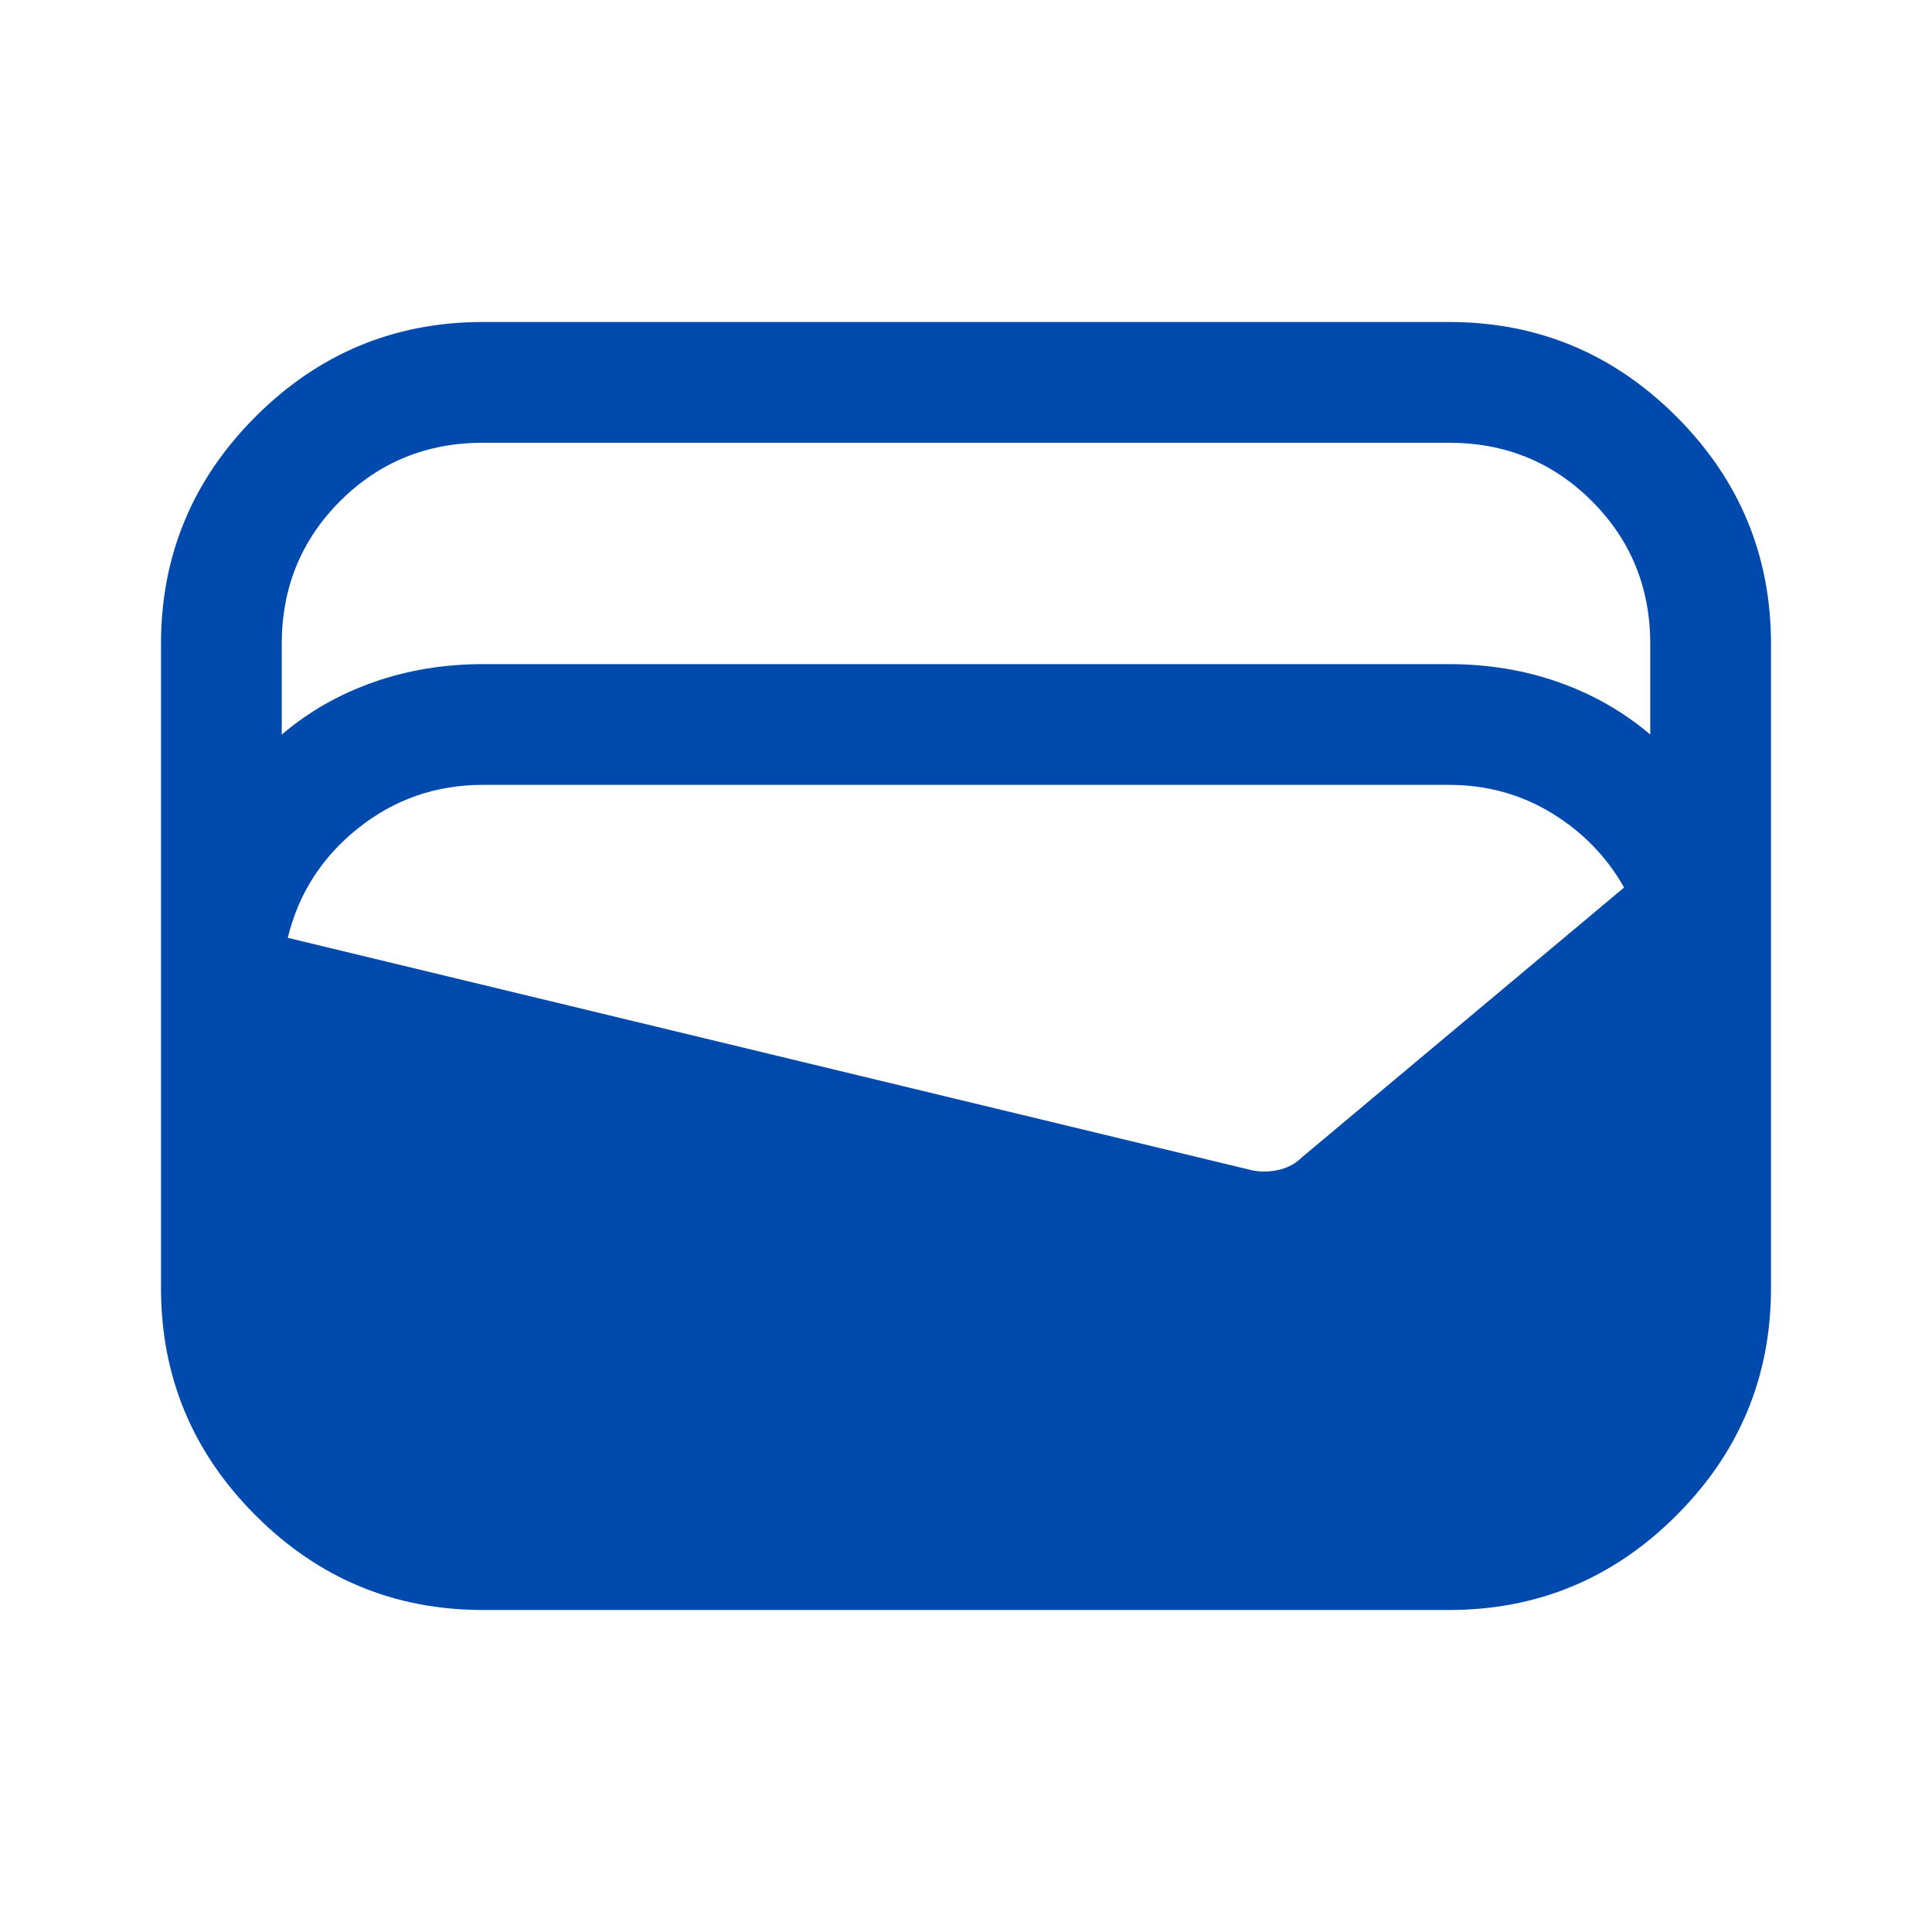
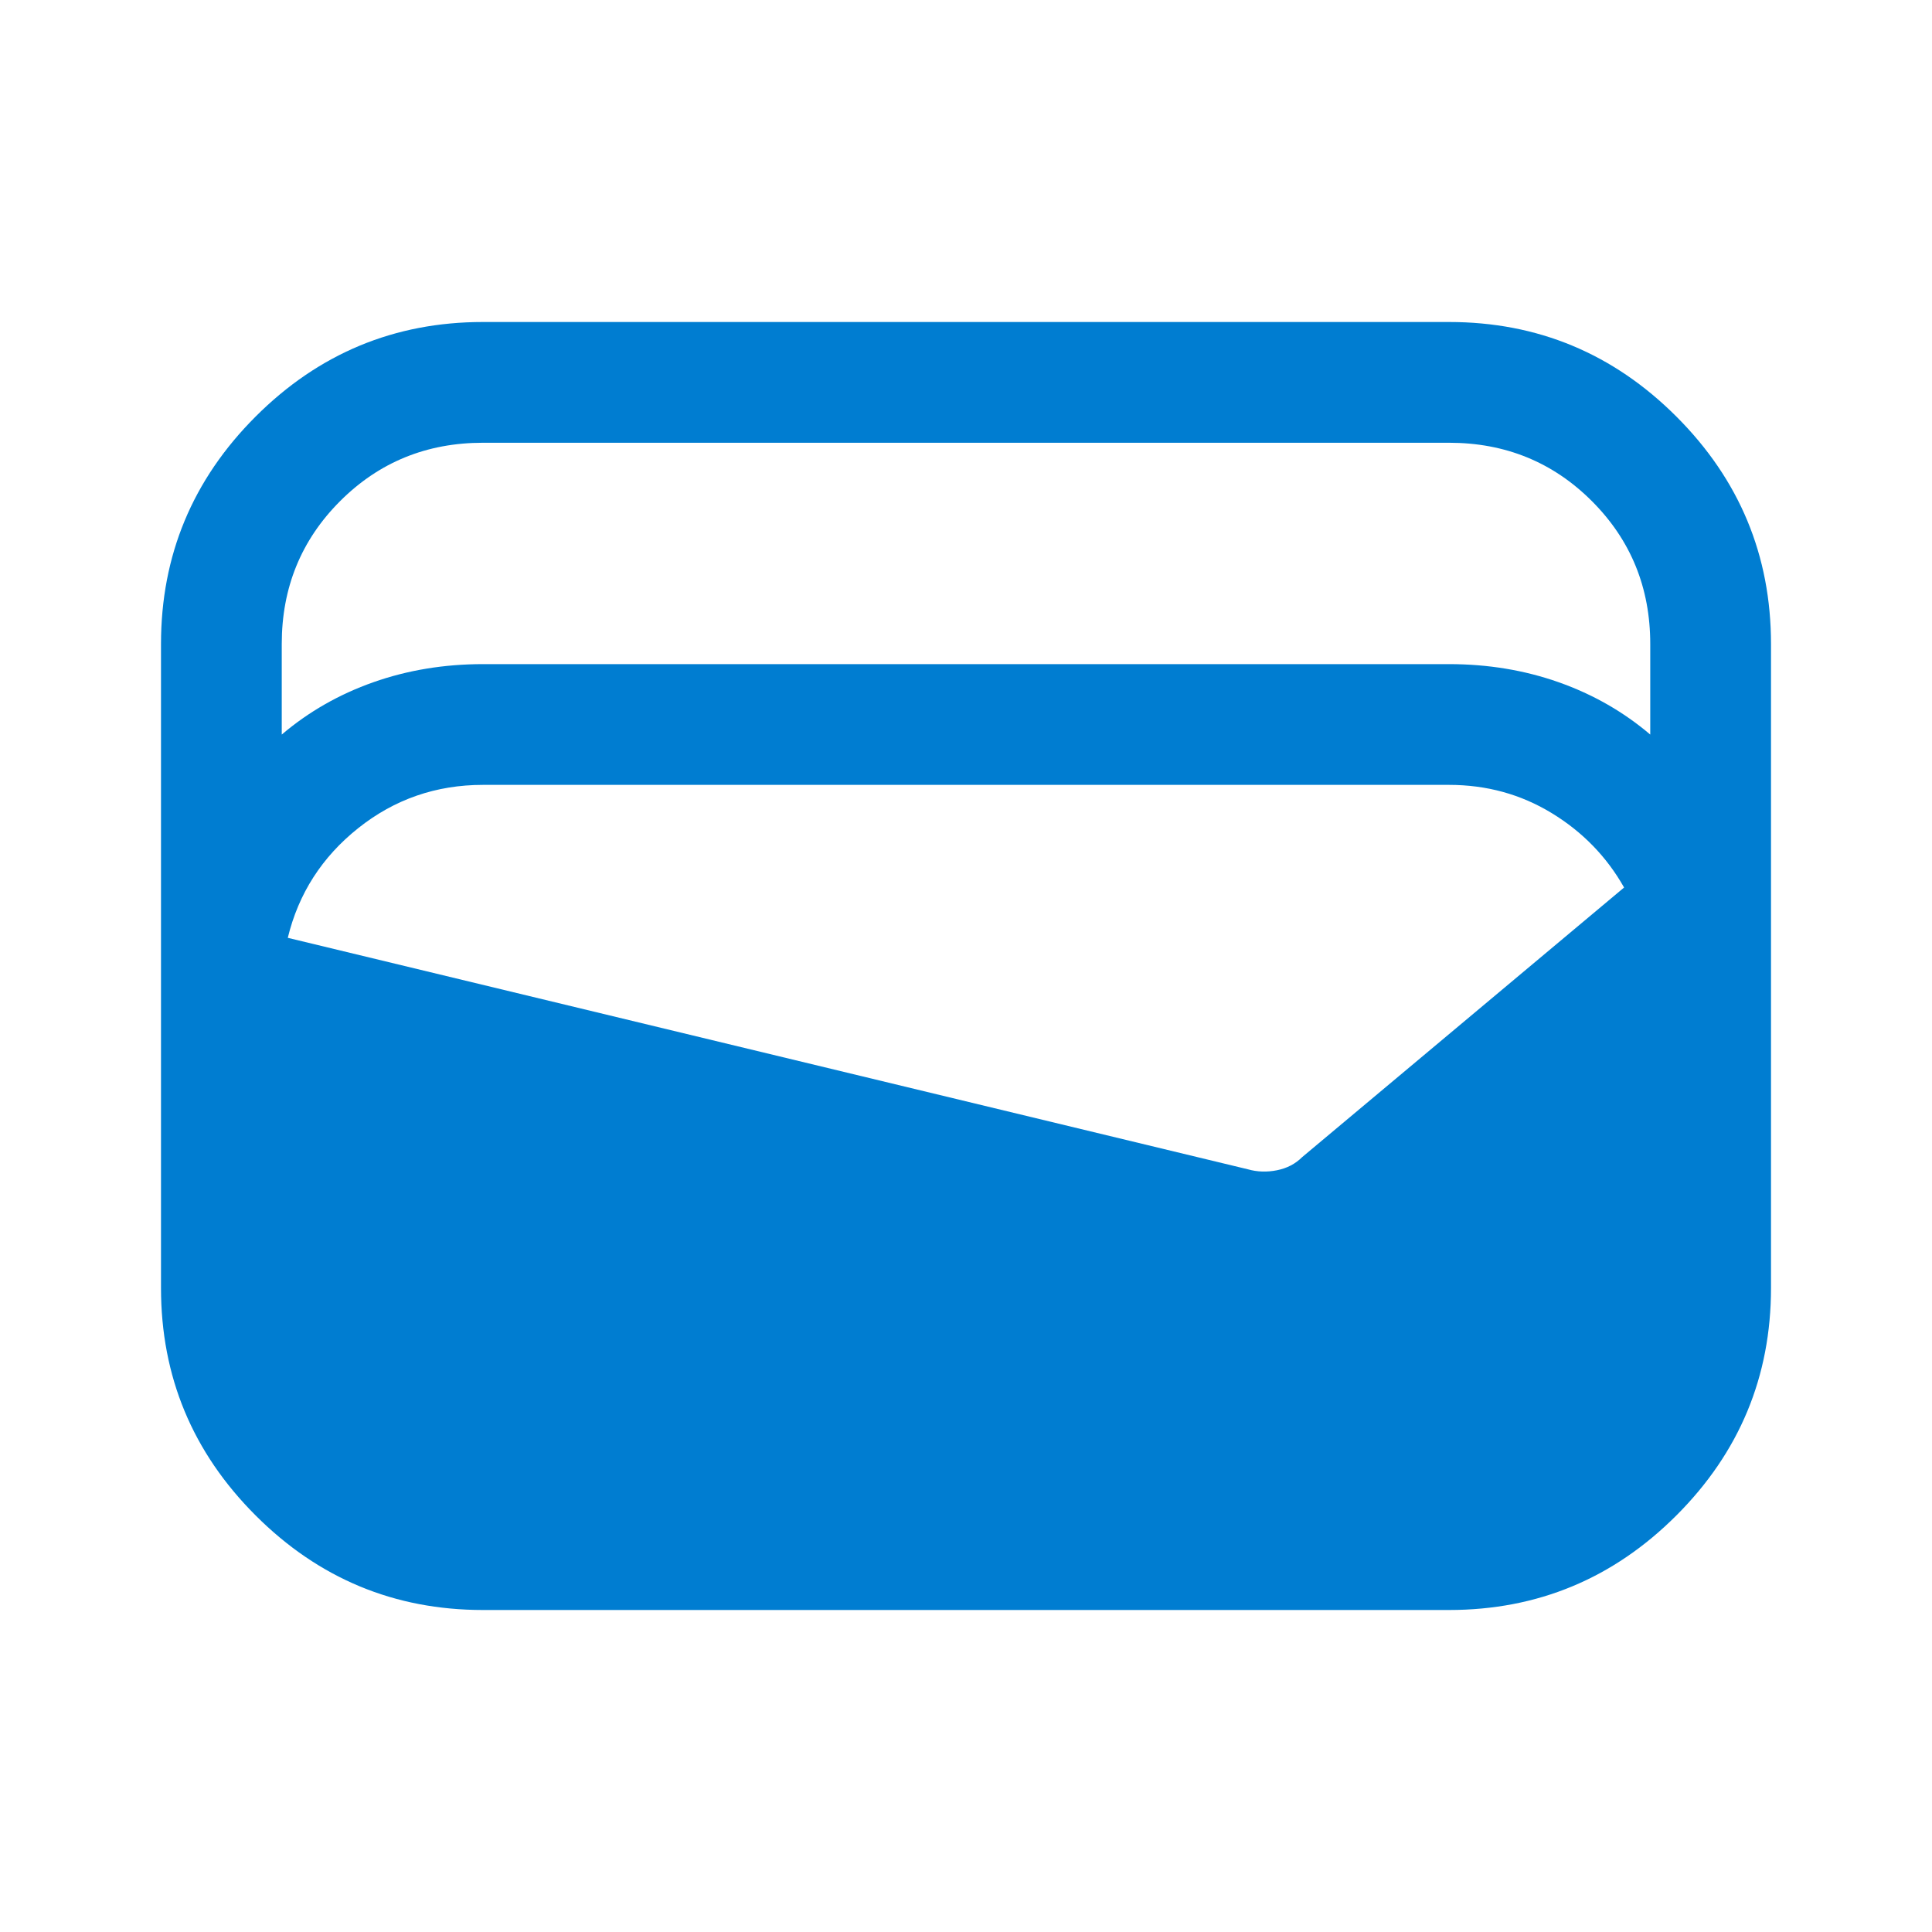
<svg xmlns="http://www.w3.org/2000/svg" height="48" viewBox="0 96 960 960" width="48">
-   <path fill="#004AAD" d="M240 896q-66 0-113-47T80 736V416q0-66 47-113t113-47h480q66 0 113 47t47 113v320q0 66-47 113t-113 47H240Zm0-470h480q29 0 54.5 9t45.5 26v-45q0-42-29-71t-71-29H240q-42 0-71 29t-29 71v45q20-17 45.5-26t54.5-9Zm-97 136 477 115q7 2 14.5.5T647 671l160-134q-13-23-36-37t-51-14H240q-35 0-62 21.5T143 562Z" />
+   <path fill="#007dd1" d="M240 896q-66 0-113-47T80 736V416q0-66 47-113t113-47h480q66 0 113 47t47 113v320q0 66-47 113t-113 47H240Zm0-470h480q29 0 54.5 9t45.5 26v-45q0-42-29-71t-71-29H240q-42 0-71 29t-29 71v45q20-17 45.5-26t54.5-9Zm-97 136 477 115q7 2 14.5.5T647 671l160-134q-13-23-36-37t-51-14H240q-35 0-62 21.5T143 562Z" />
</svg>
